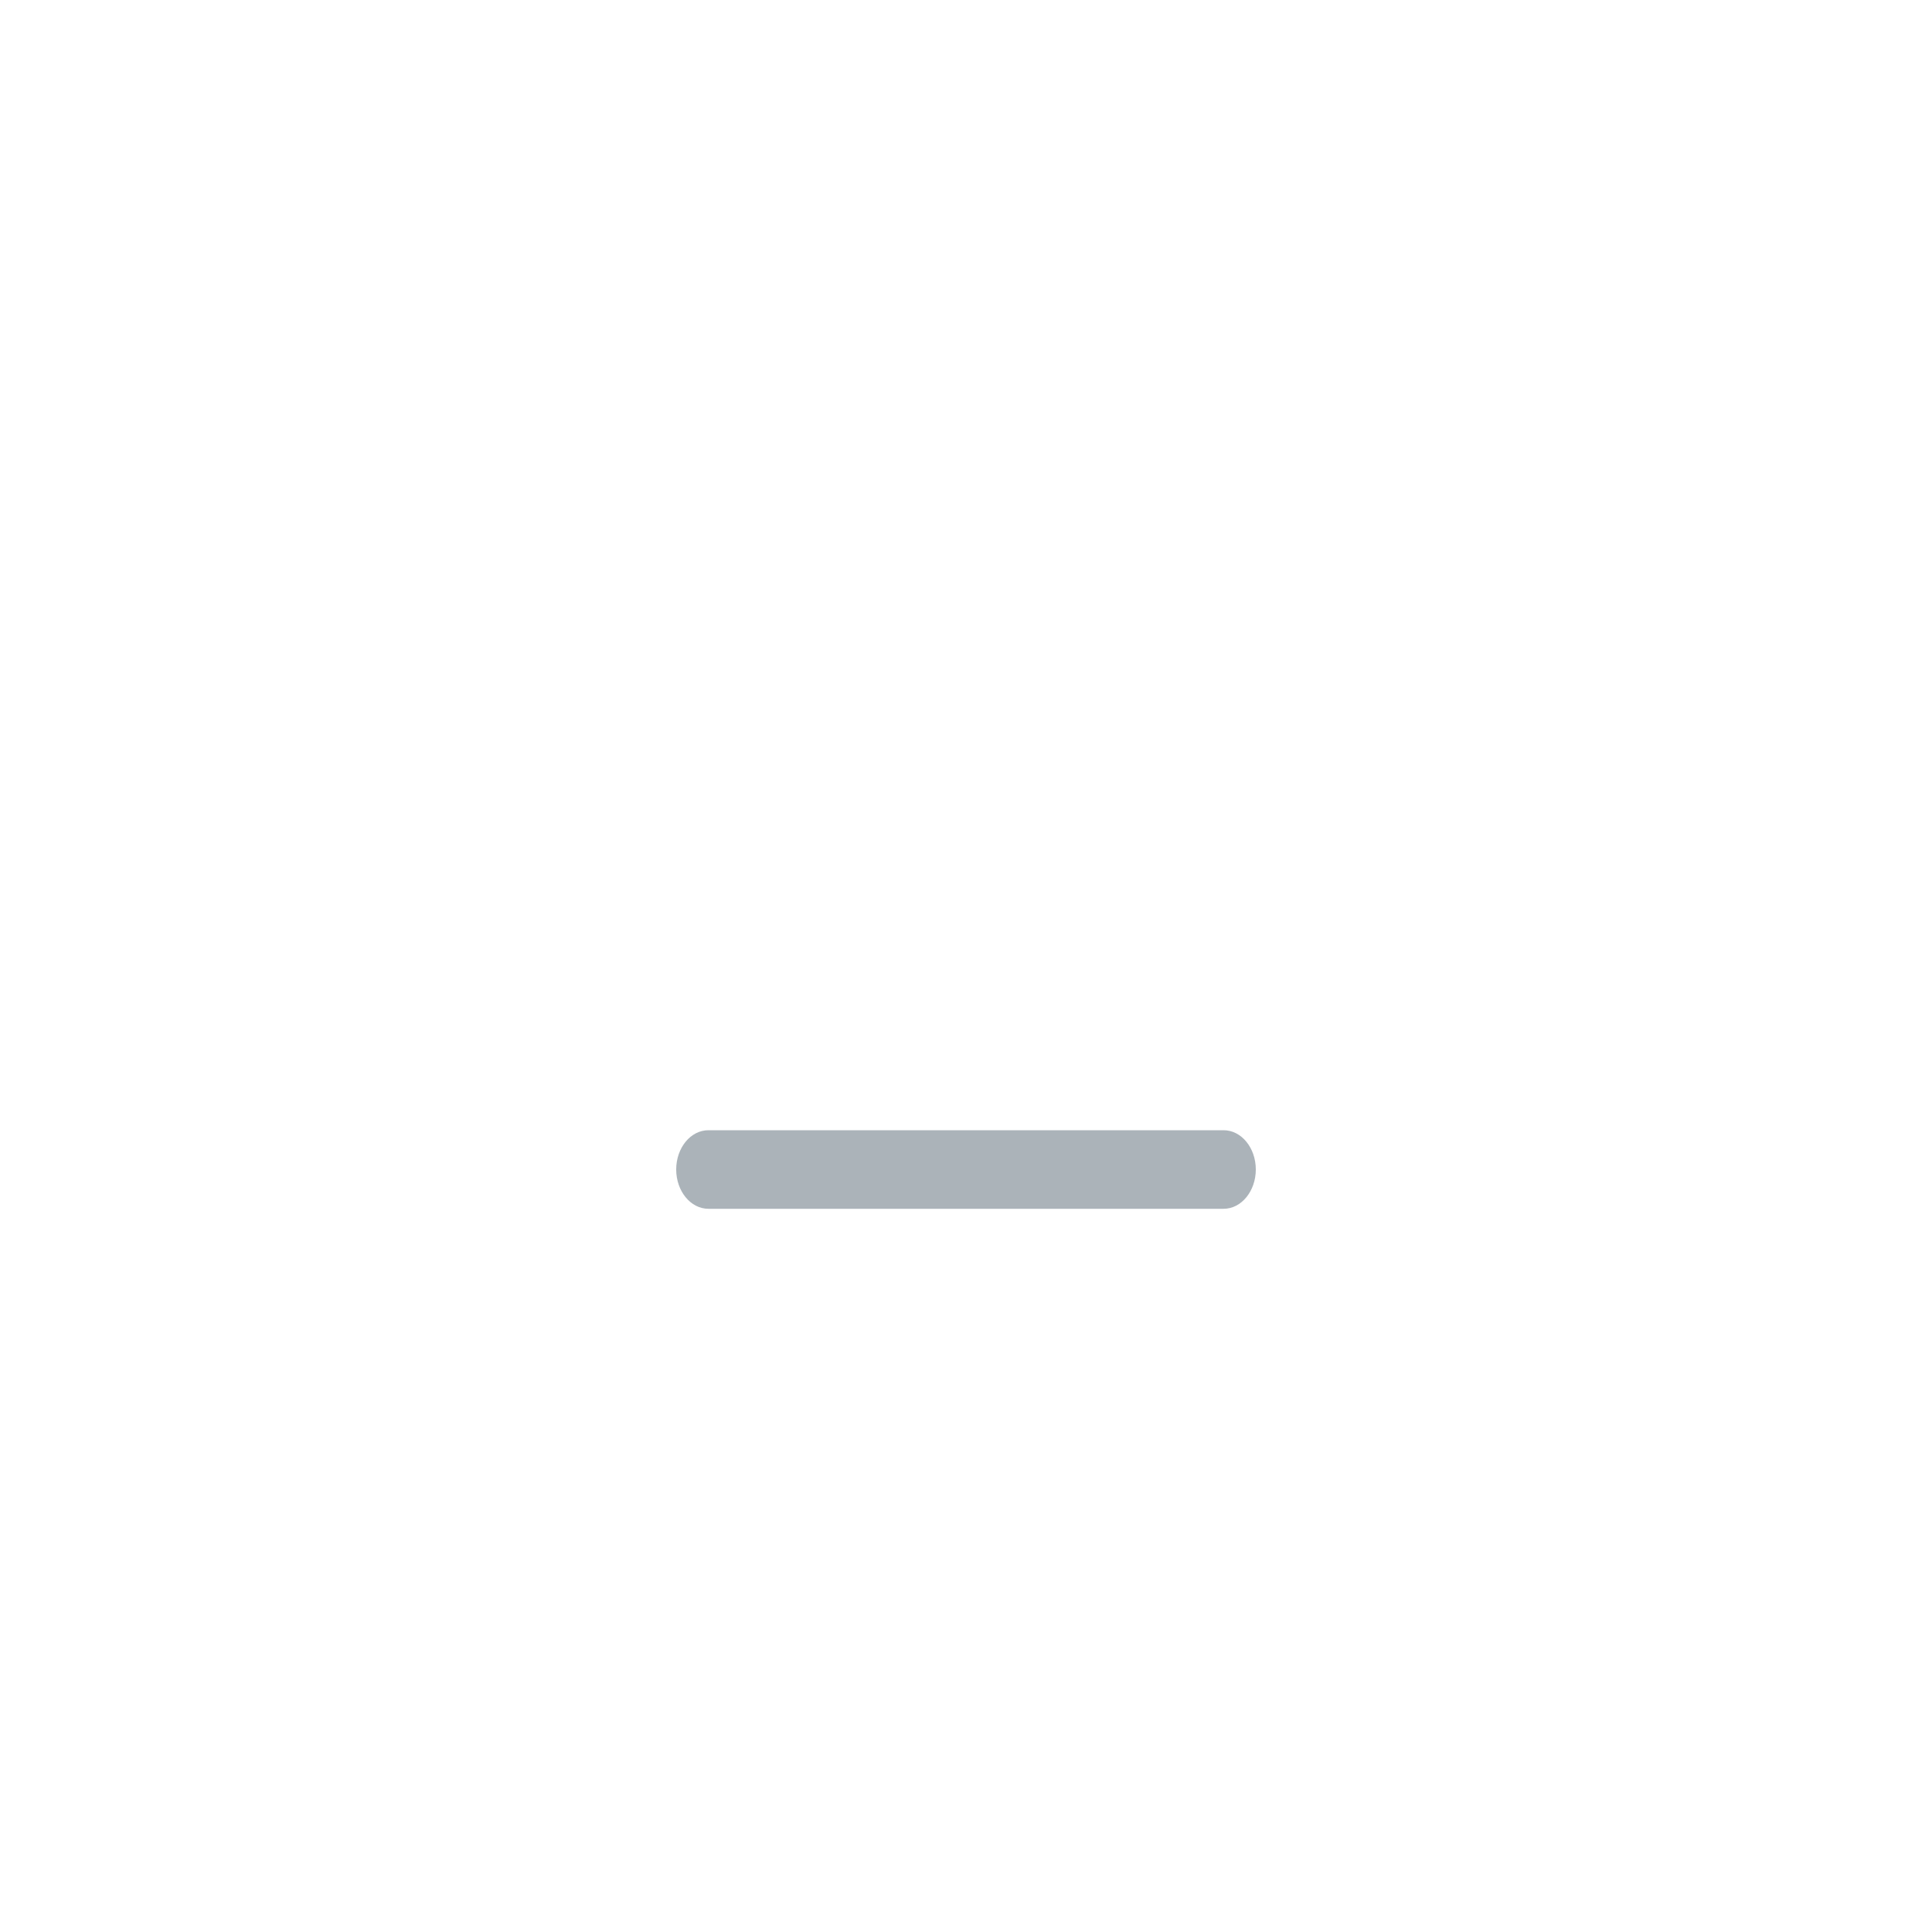
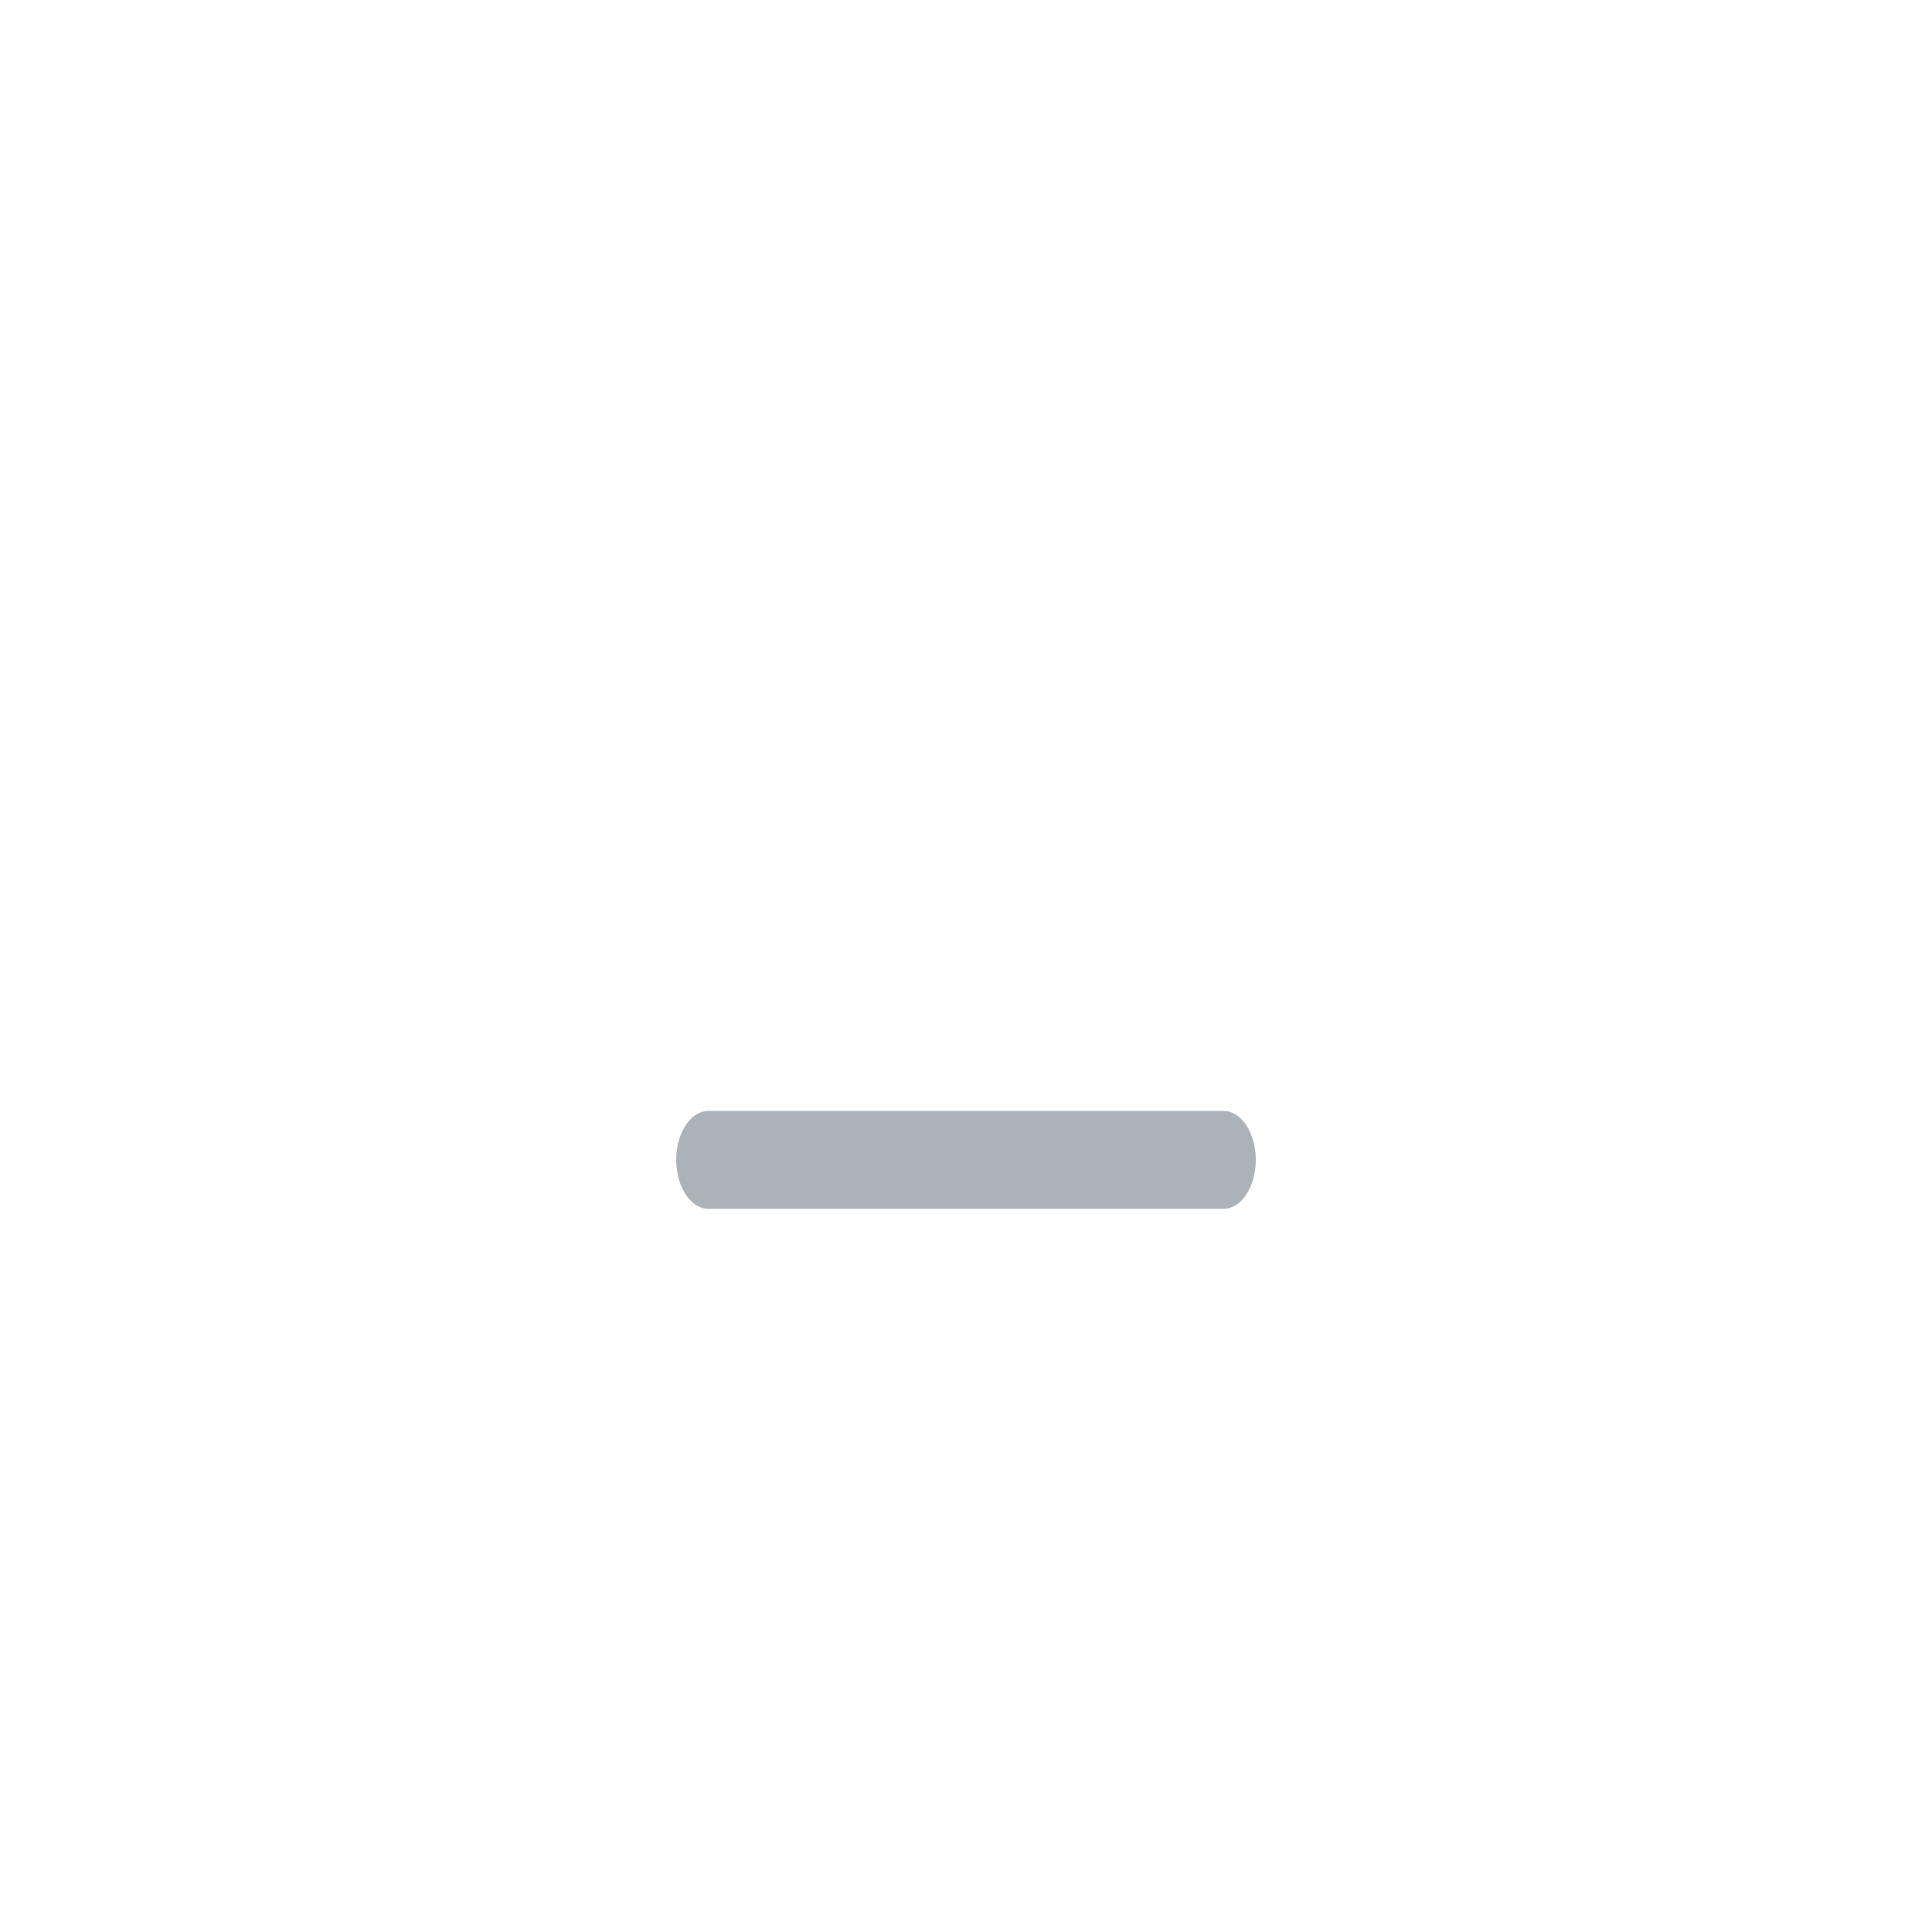
<svg xmlns="http://www.w3.org/2000/svg" width="30" height="30" viewBox="0 0 30 30">
  <g fill="none" fill-rule="evenodd">
    <rect width="30" height="30" />
-     <path fill="#ABB3B9" d="M11,18.77 L19,18.77 C19.276,18.77 19.5,18.496 19.5,18.16 C19.5,17.823 19.276,17.55 19,17.55 L11,17.55 C10.724,17.55 10.5,17.823 10.5,18.16 C10.5,18.496 10.724,18.77 11,18.77 Z" />
+     <path fill="#ABB3B9" d="M11,18.77 L19,18.77 C19.276,18.77 19.5,18.429 19.5,18.01 C19.5,17.591 19.276,17.25 19,17.25 L11,17.25 C10.724,17.25 10.5,17.591 10.5,18.01 C10.5,18.429 10.724,18.77 11,18.77 Z" />
  </g>
</svg>
